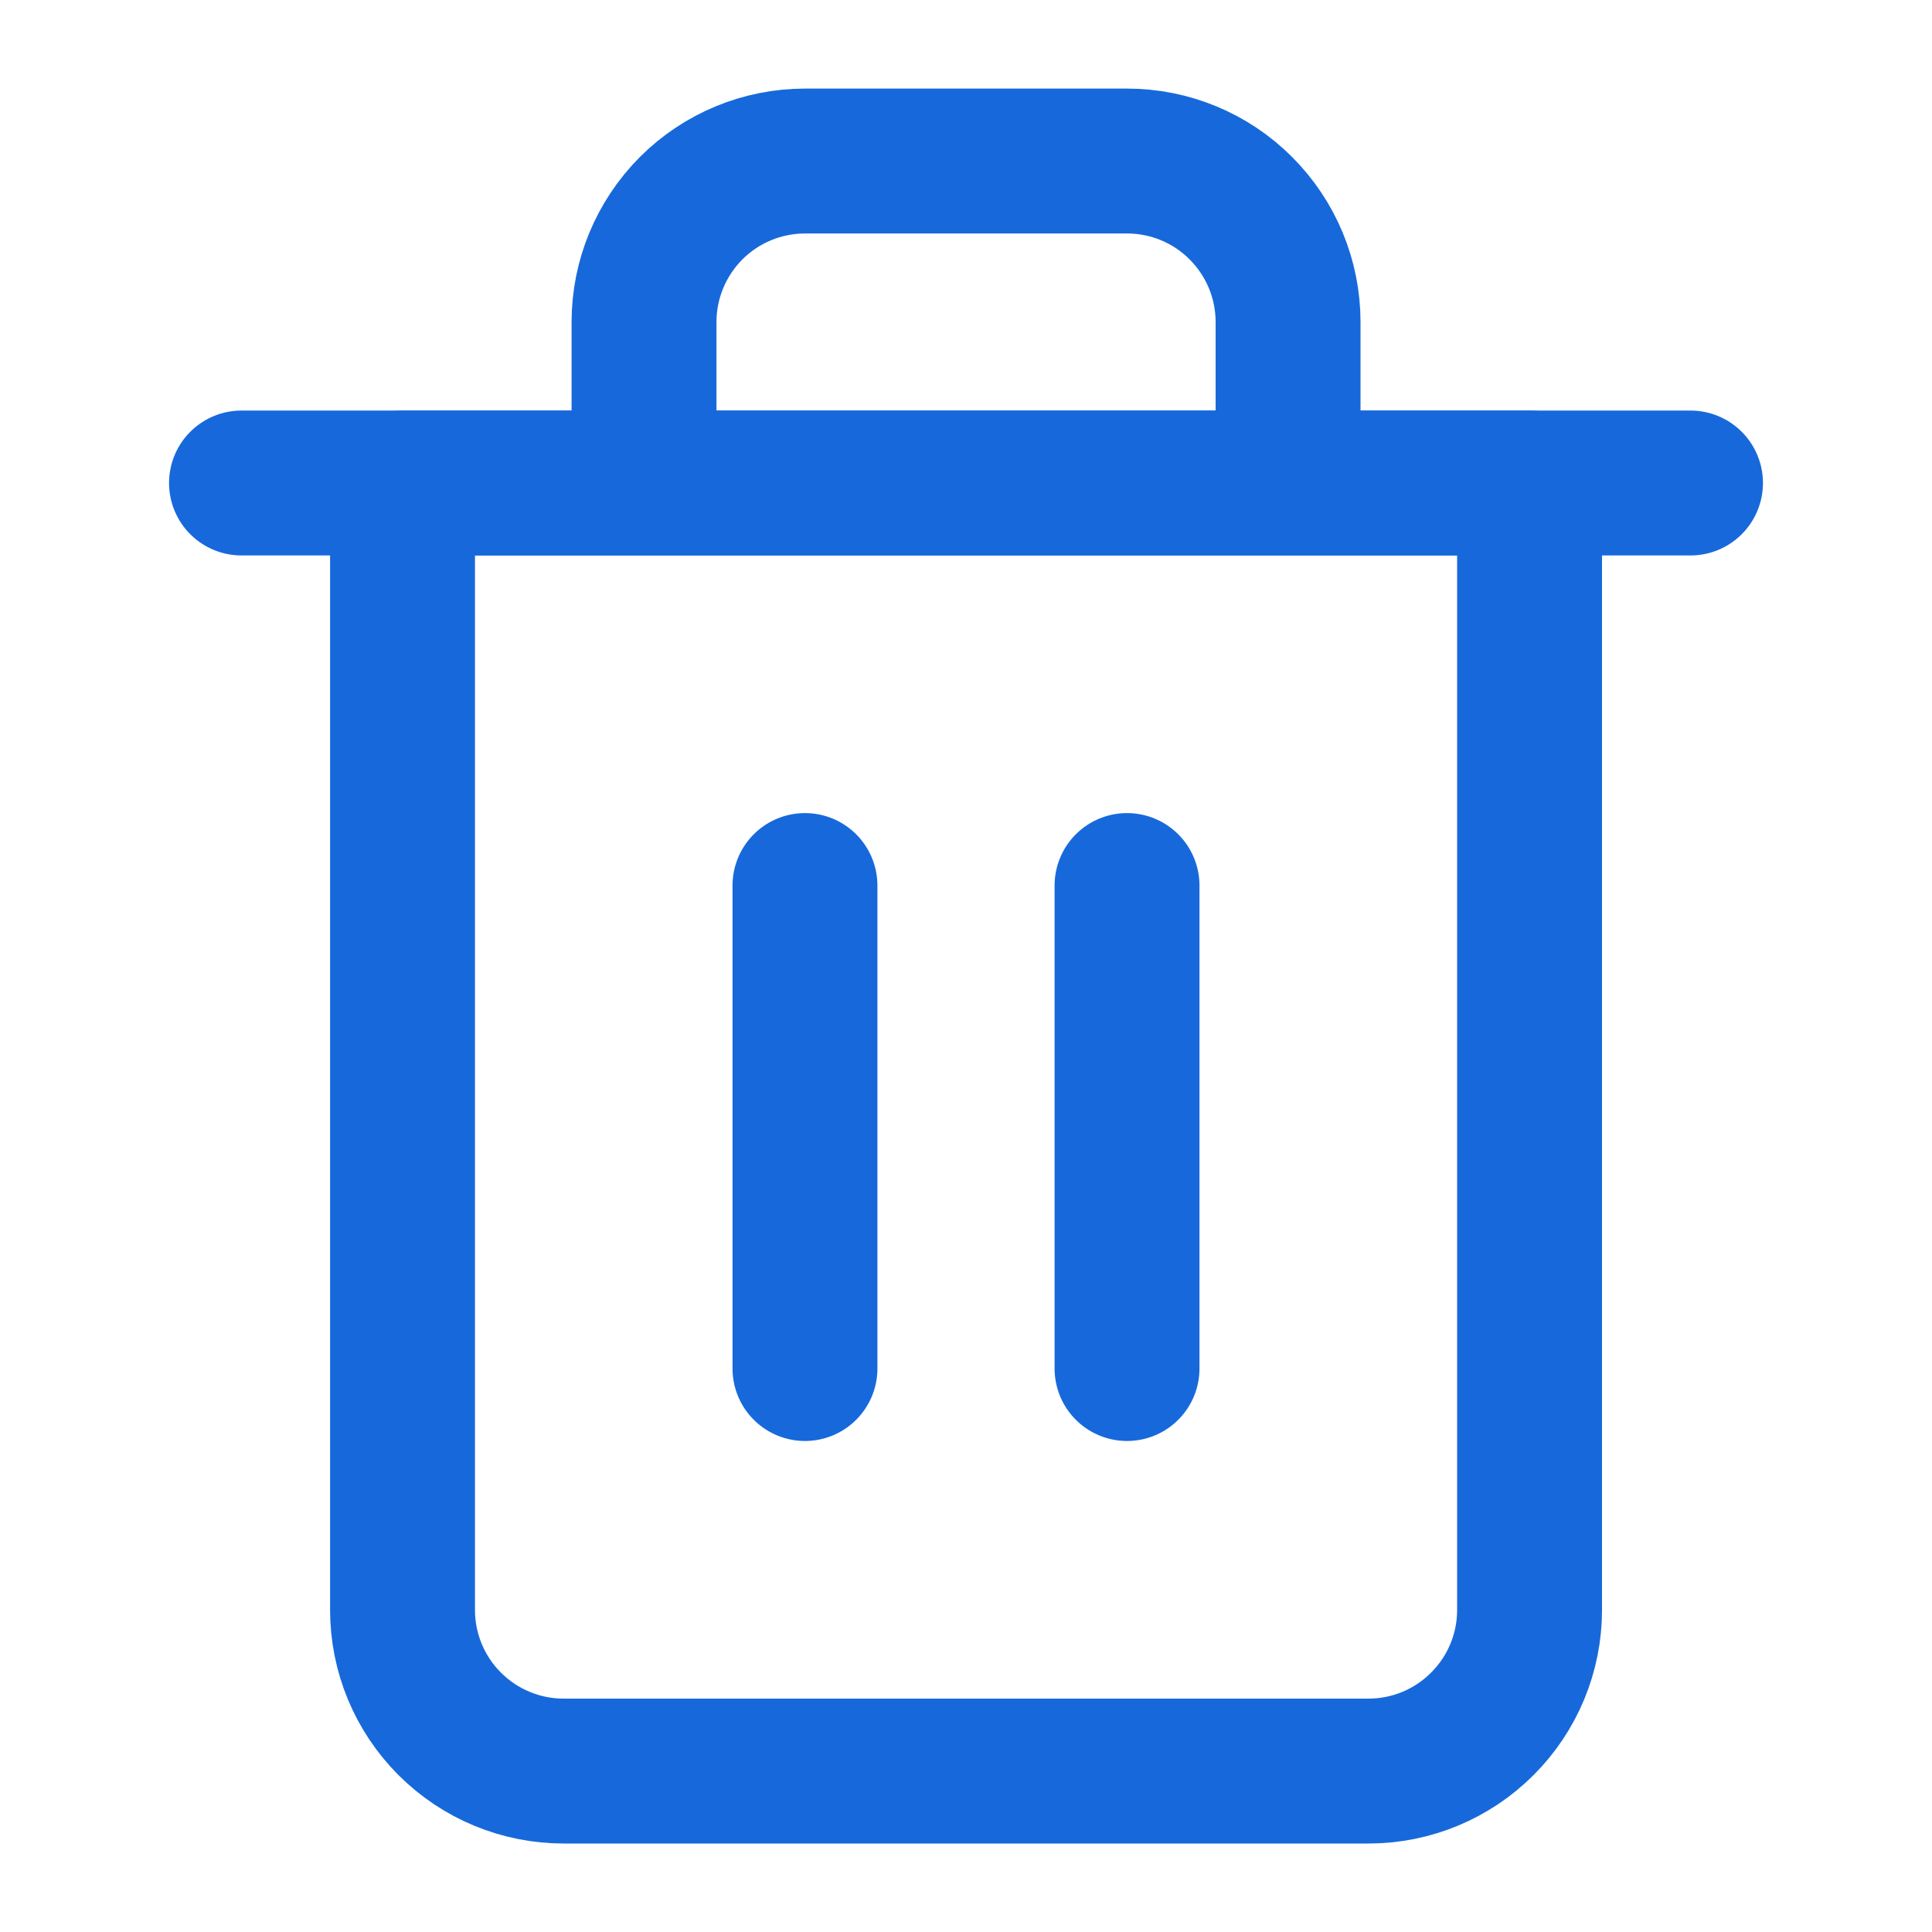
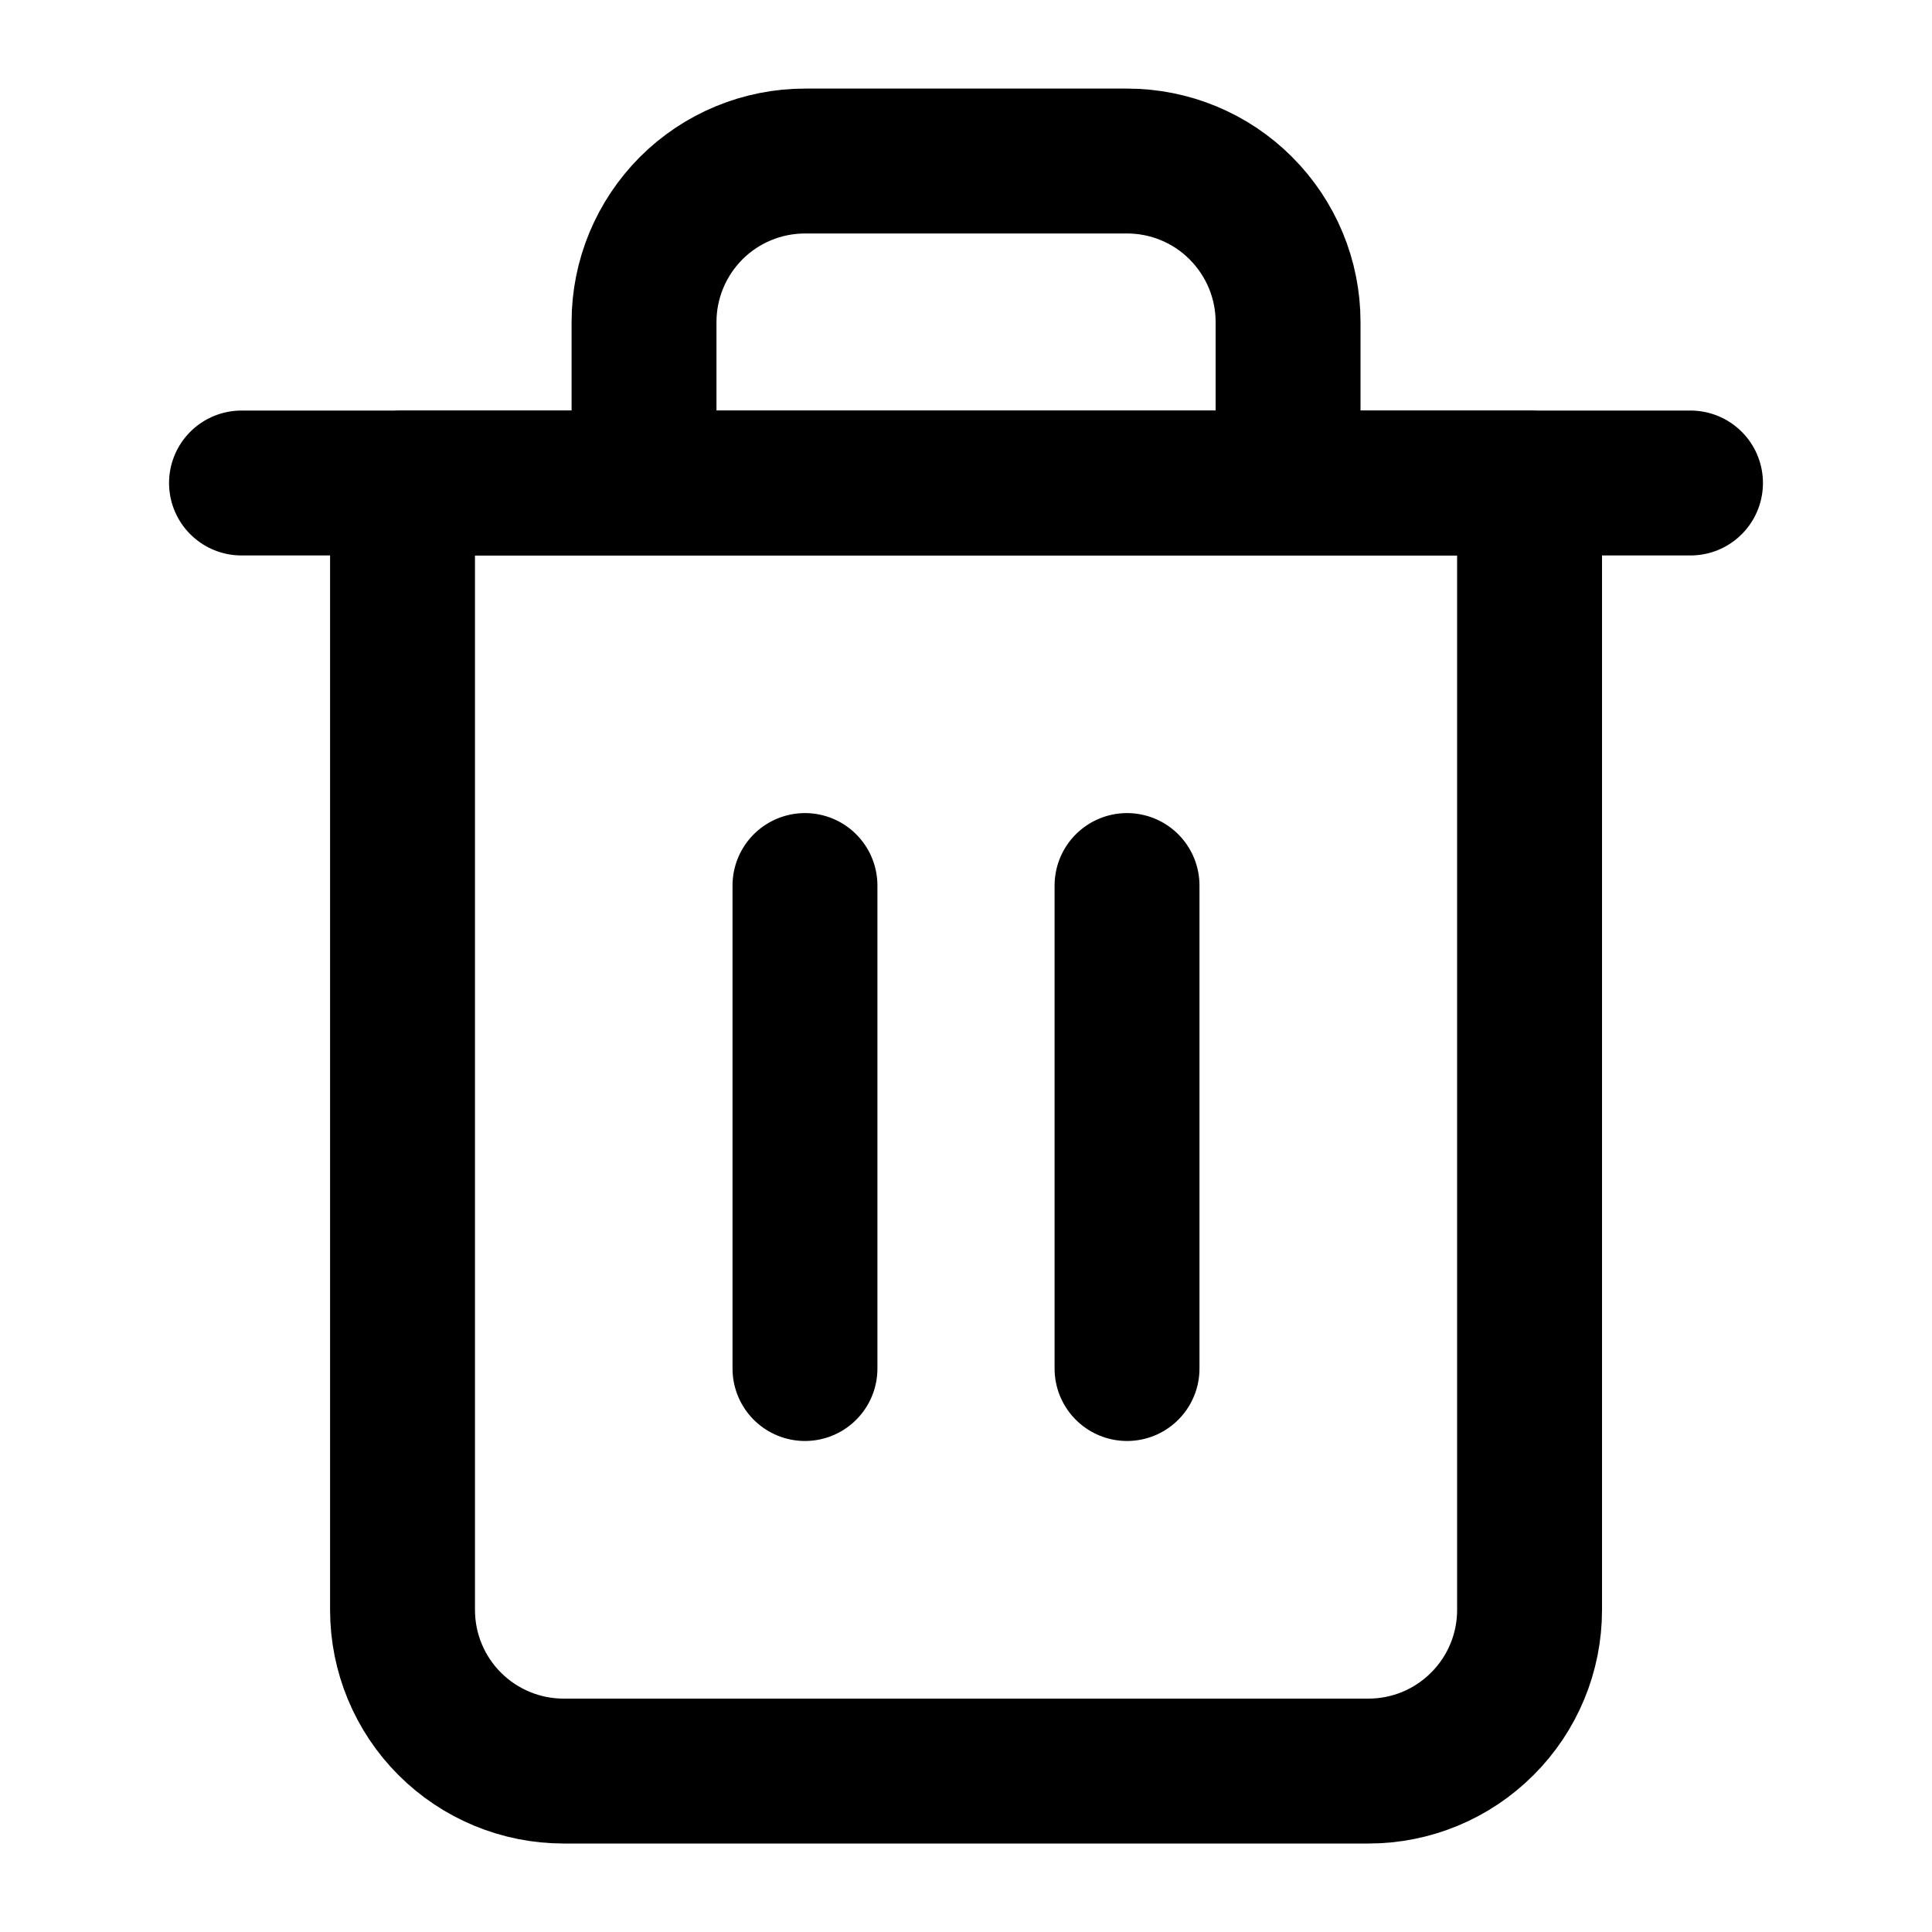
<svg xmlns="http://www.w3.org/2000/svg" width="20" height="20" viewBox="0 0 20 20" fill="none">
-   <path d="M2.5 5H4.167H17.5" stroke="#1769DB" stroke-width="1.5" stroke-linecap="round" stroke-linejoin="round" />
-   <path d="M6.667 5V3.333C6.667 2.891 6.843 2.468 7.155 2.155C7.468 1.842 7.892 1.667 8.334 1.667H11.667C12.109 1.667 12.533 1.842 12.845 2.155C13.158 2.468 13.334 2.891 13.334 3.333V5M15.834 5V16.667C15.834 17.109 15.658 17.533 15.345 17.845C15.033 18.158 14.609 18.334 14.167 18.334H5.834C5.392 18.334 4.968 18.158 4.655 17.845C4.343 17.533 4.167 17.109 4.167 16.667V5H15.834Z" stroke="#1769DB" stroke-width="1.5" stroke-linecap="round" stroke-linejoin="round" />
-   <path d="M8.333 9.167V14.167" stroke="#1769DB" stroke-width="1.5" stroke-linecap="round" stroke-linejoin="round" />
-   <path d="M11.667 9.167V14.167" stroke="#1769DB" stroke-width="1.5" stroke-linecap="round" stroke-linejoin="round" />
+   <path d="M2.5 5H4.167H17.5" stroke="currentColor" stroke-width="1.5" stroke-linecap="round" stroke-linejoin="round" />
+   <path d="M6.667 5V3.333C6.667 2.891 6.843 2.468 7.155 2.155C7.468 1.842 7.892 1.667 8.334 1.667H11.667C12.109 1.667 12.533 1.842 12.845 2.155C13.158 2.468 13.334 2.891 13.334 3.333V5M15.834 5V16.667C15.834 17.109 15.658 17.533 15.345 17.845C15.033 18.158 14.609 18.334 14.167 18.334H5.834C5.392 18.334 4.968 18.158 4.655 17.845C4.343 17.533 4.167 17.109 4.167 16.667V5H15.834Z" stroke="currentColor" stroke-width="1.5" stroke-linecap="round" stroke-linejoin="round" />
+   <path d="M8.333 9.167V14.167" stroke="currentColor" stroke-width="1.5" stroke-linecap="round" stroke-linejoin="round" />
+   <path d="M11.667 9.167V14.167" stroke="currentColor" stroke-width="1.5" stroke-linecap="round" stroke-linejoin="round" />
</svg>
